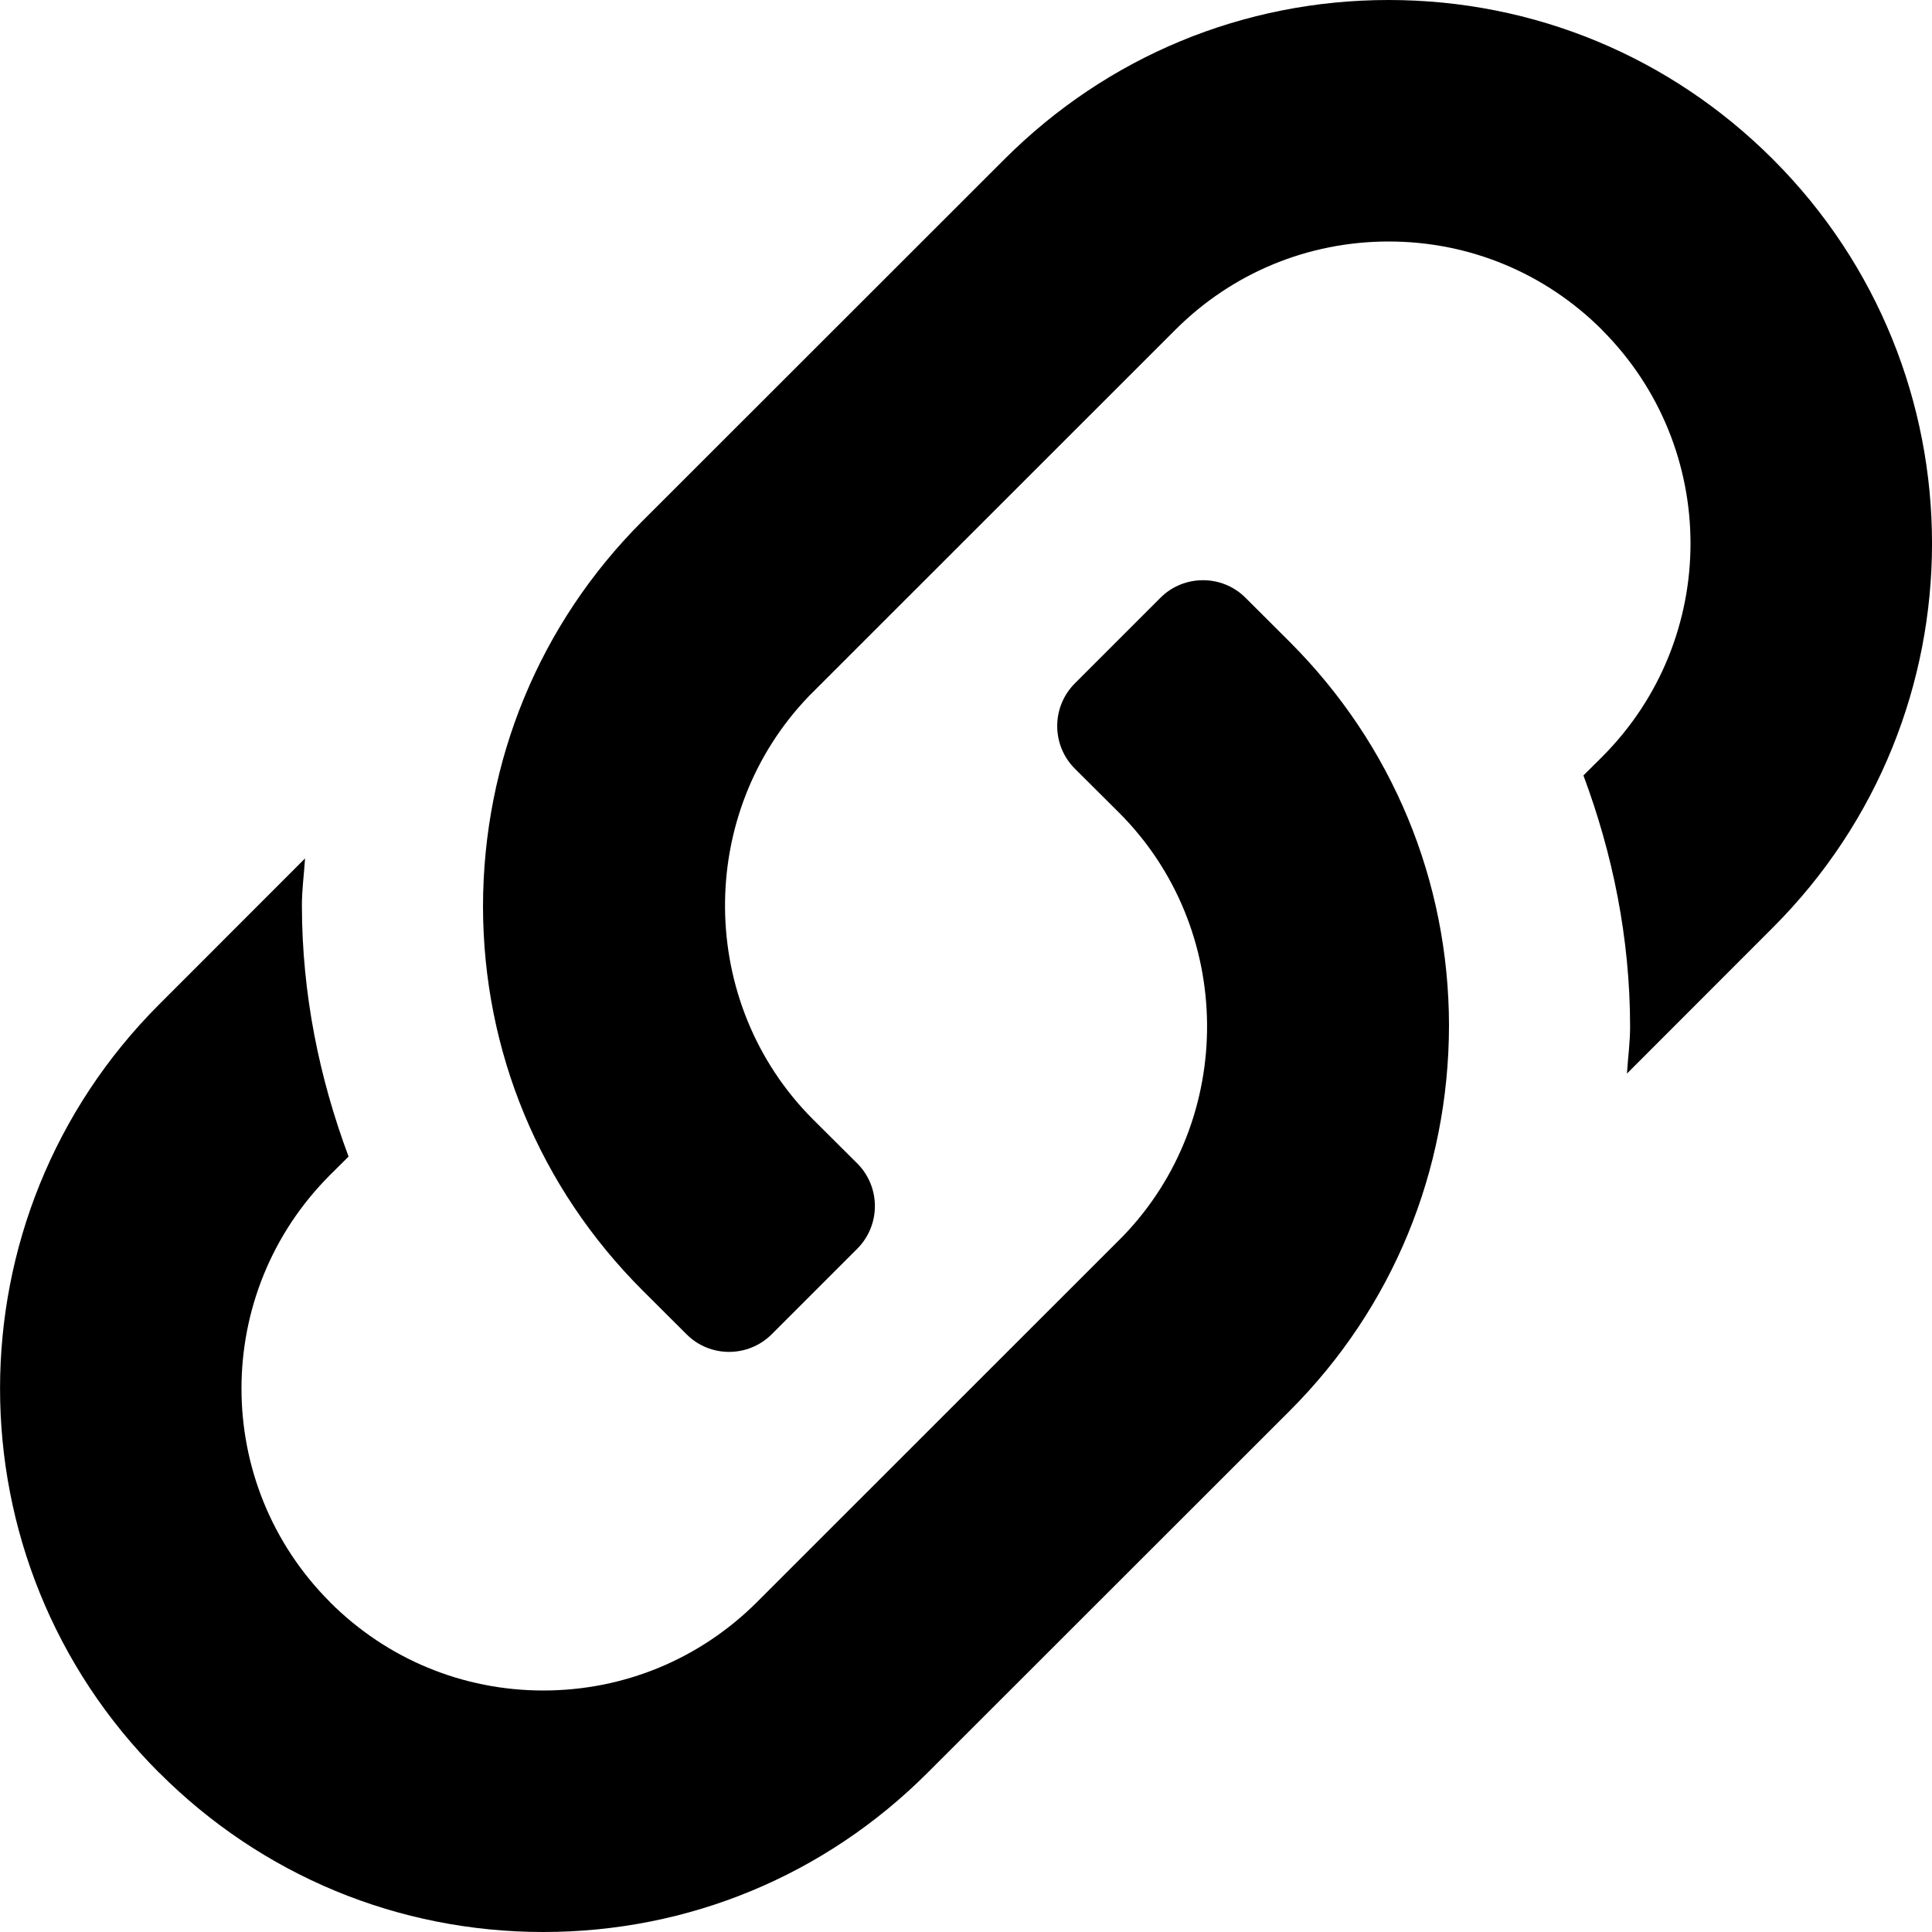
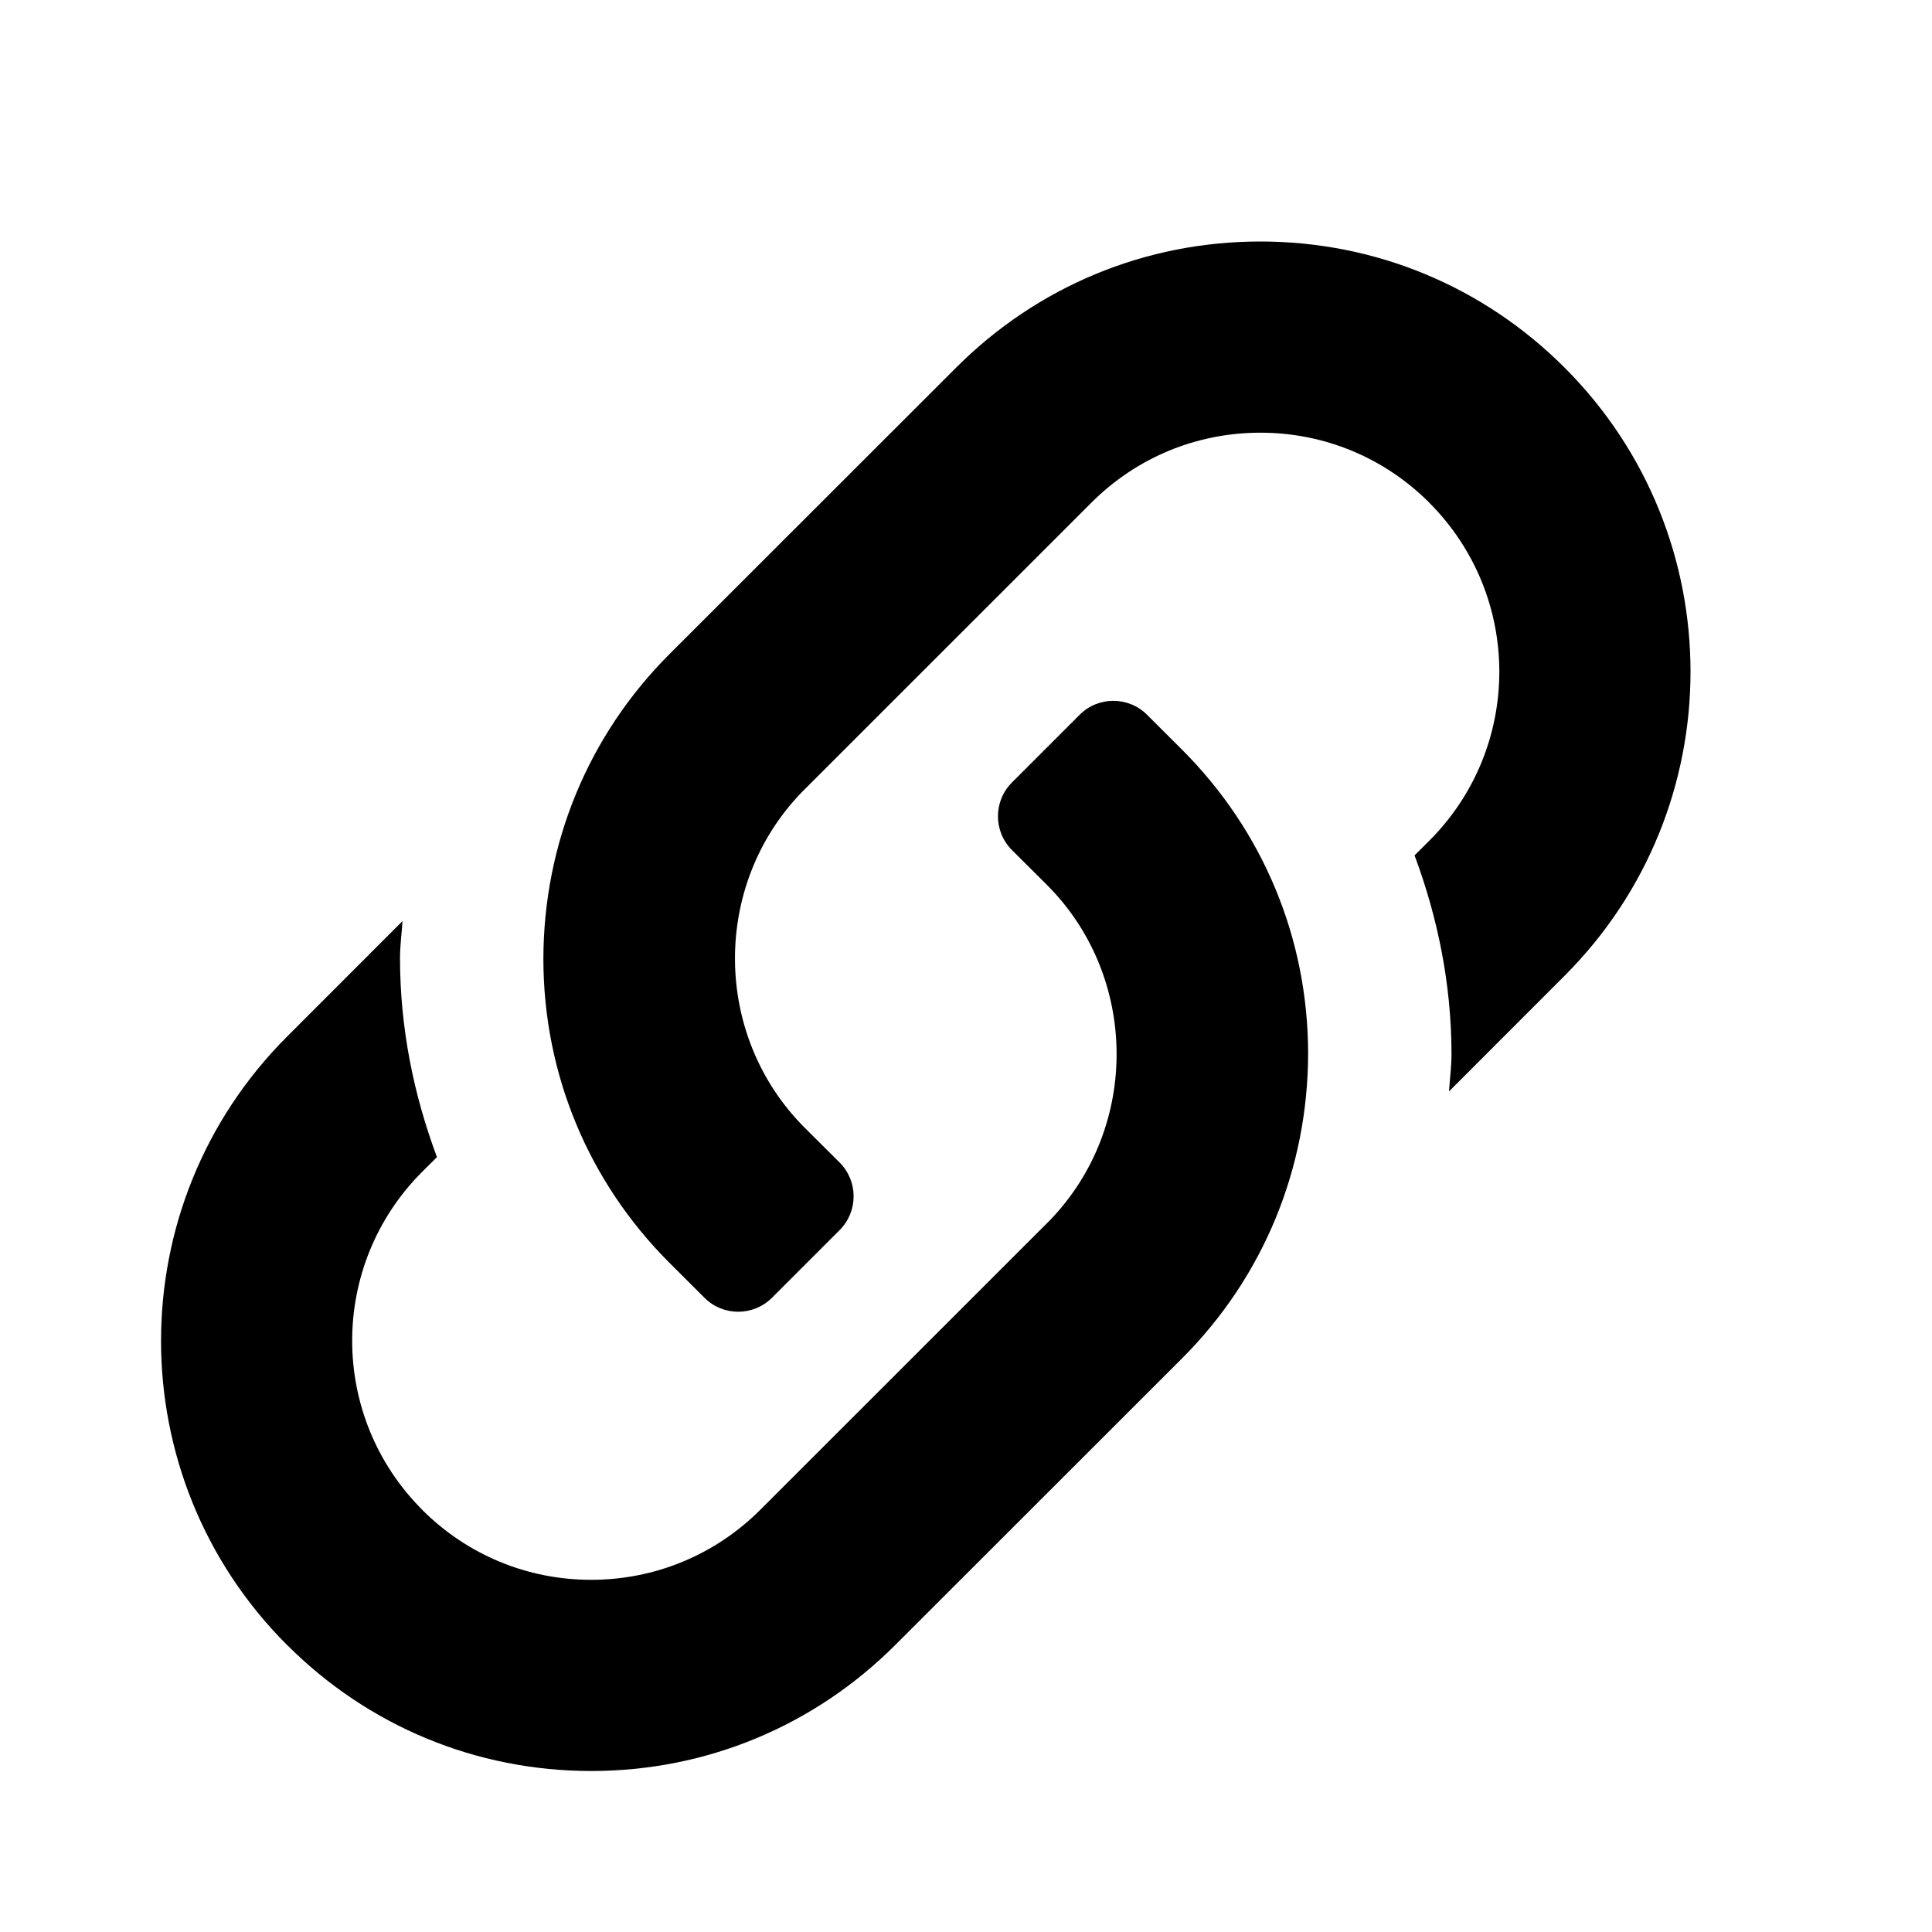
- <svg xmlns="http://www.w3.org/2000/svg" width="19px" height="19px" viewBox="0 0 19 19" version="1.1">
+ <svg xmlns="http://www.w3.org/2000/svg" width="24px" height="24px" viewBox="0 0 24 24" version="1.1">
  <defs />
-   <g id="Single" stroke="none" stroke-width="1" fill="none" fill-rule="evenodd">
-     <g id="m/single" transform="translate(-51, -947)" fill="#000000">
-       <g id="nav/Icons-black/24/link" transform="translate(49, 944)">
-         <path d="M19.435,4.566 L19.435,4.566 C18.425,3.556 17.083,3 15.656,3 C14.229,3 12.888,3.556 11.878,4.566 C11.878,4.566 8.508,7.935 8.314,8.128 C7.308,9.135 6.752,10.479 6.75,11.915 C6.752,13.341 7.308,14.679 8.315,15.686 L8.751,16.121 C8.866,16.237 9.018,16.295 9.17,16.295 C9.321,16.295 9.474,16.237 9.59,16.121 L10.43,15.281 C10.662,15.049 10.662,14.673 10.43,14.441 L9.994,14.007 C8.856,12.867 8.84,10.999 9.96,9.841 C9.995,9.805 13.558,6.244 13.558,6.244 C14.118,5.684 14.864,5.375 15.657,5.375 C16.449,5.375 17.194,5.684 17.754,6.243 C17.755,6.243 17.755,6.245 17.755,6.245 C18.915,7.406 18.915,9.283 17.756,10.443 L17.572,10.626 C17.86,11.398 18.03,12.225 18.031,13.094 C18.031,13.251 18.01,13.403 18,13.558 L19.435,12.122 C21.523,10.035 21.521,6.65 19.435,4.566 L19.435,4.566 Z M14.25,8.88 C14.135,8.764 13.983,8.706 13.831,8.706 C13.679,8.706 13.527,8.763 13.411,8.88 L12.571,9.72 C12.339,9.952 12.339,10.328 12.571,10.56 L13.007,10.994 C14.145,12.133 14.161,14.002 13.041,15.16 C13.006,15.196 9.443,18.757 9.443,18.757 C8.882,19.316 8.136,19.625 7.343,19.625 C6.551,19.625 5.806,19.316 5.246,18.757 L5.245,18.755 C4.085,17.594 4.085,15.717 5.244,14.557 L5.428,14.374 C5.14,13.603 4.97,12.775 4.969,11.906 C4.969,11.749 4.99,11.597 5,11.442 L3.565,12.878 C1.478,14.965 1.48,18.349 3.565,20.434 L3.566,20.434 C4.575,21.444 5.917,22 7.344,22 C8.771,22 10.112,21.444 11.122,20.434 C11.122,20.434 14.493,17.065 14.686,16.872 C15.692,15.865 16.248,14.52 16.25,13.085 C16.248,11.659 15.692,10.321 14.685,9.314 L14.25,8.88 L14.25,8.88 Z" id="Shape" />
-       </g>
+   <g id="Symbols" stroke="none" stroke-width="1" fill="none" fill-rule="evenodd">
+     <g id="nav/Icons-black/24/link" fill="#000000">
+       <path d="M19.435,4.566 L19.435,4.566 C18.425,3.556 17.083,3 15.656,3 C14.229,3 12.888,3.556 11.878,4.566 C11.878,4.566 8.508,7.935 8.314,8.128 C7.308,9.135 6.752,10.479 6.75,11.915 C6.752,13.341 7.308,14.679 8.315,15.686 L8.751,16.121 C8.866,16.237 9.018,16.295 9.17,16.295 C9.321,16.295 9.474,16.237 9.59,16.121 L10.43,15.281 C10.662,15.049 10.662,14.673 10.43,14.441 L9.994,14.007 C8.856,12.867 8.84,10.999 9.96,9.841 C9.995,9.805 13.558,6.244 13.558,6.244 C14.118,5.684 14.864,5.375 15.657,5.375 C16.449,5.375 17.194,5.684 17.754,6.243 C17.755,6.243 17.755,6.245 17.755,6.245 C18.915,7.406 18.915,9.283 17.756,10.443 L17.572,10.626 C17.86,11.398 18.03,12.225 18.031,13.094 C18.031,13.251 18.01,13.403 18,13.558 L19.435,12.122 C21.523,10.035 21.521,6.65 19.435,4.566 L19.435,4.566 Z M14.25,8.88 C14.135,8.764 13.983,8.706 13.831,8.706 C13.679,8.706 13.527,8.763 13.411,8.88 L12.571,9.72 C12.339,9.952 12.339,10.328 12.571,10.56 L13.007,10.994 C14.145,12.133 14.161,14.002 13.041,15.16 C13.006,15.196 9.443,18.757 9.443,18.757 C8.882,19.316 8.136,19.625 7.343,19.625 C6.551,19.625 5.806,19.316 5.246,18.757 L5.245,18.755 C4.085,17.594 4.085,15.717 5.244,14.557 L5.428,14.374 C5.14,13.603 4.97,12.775 4.969,11.906 C4.969,11.749 4.99,11.597 5,11.442 L3.565,12.878 C1.478,14.965 1.48,18.349 3.565,20.434 L3.566,20.434 C4.575,21.444 5.917,22 7.344,22 C8.771,22 10.112,21.444 11.122,20.434 C11.122,20.434 14.493,17.065 14.686,16.872 C15.692,15.865 16.248,14.52 16.25,13.085 C16.248,11.659 15.692,10.321 14.685,9.314 L14.25,8.88 L14.25,8.88 Z" id="Shape" />
    </g>
  </g>
</svg>
